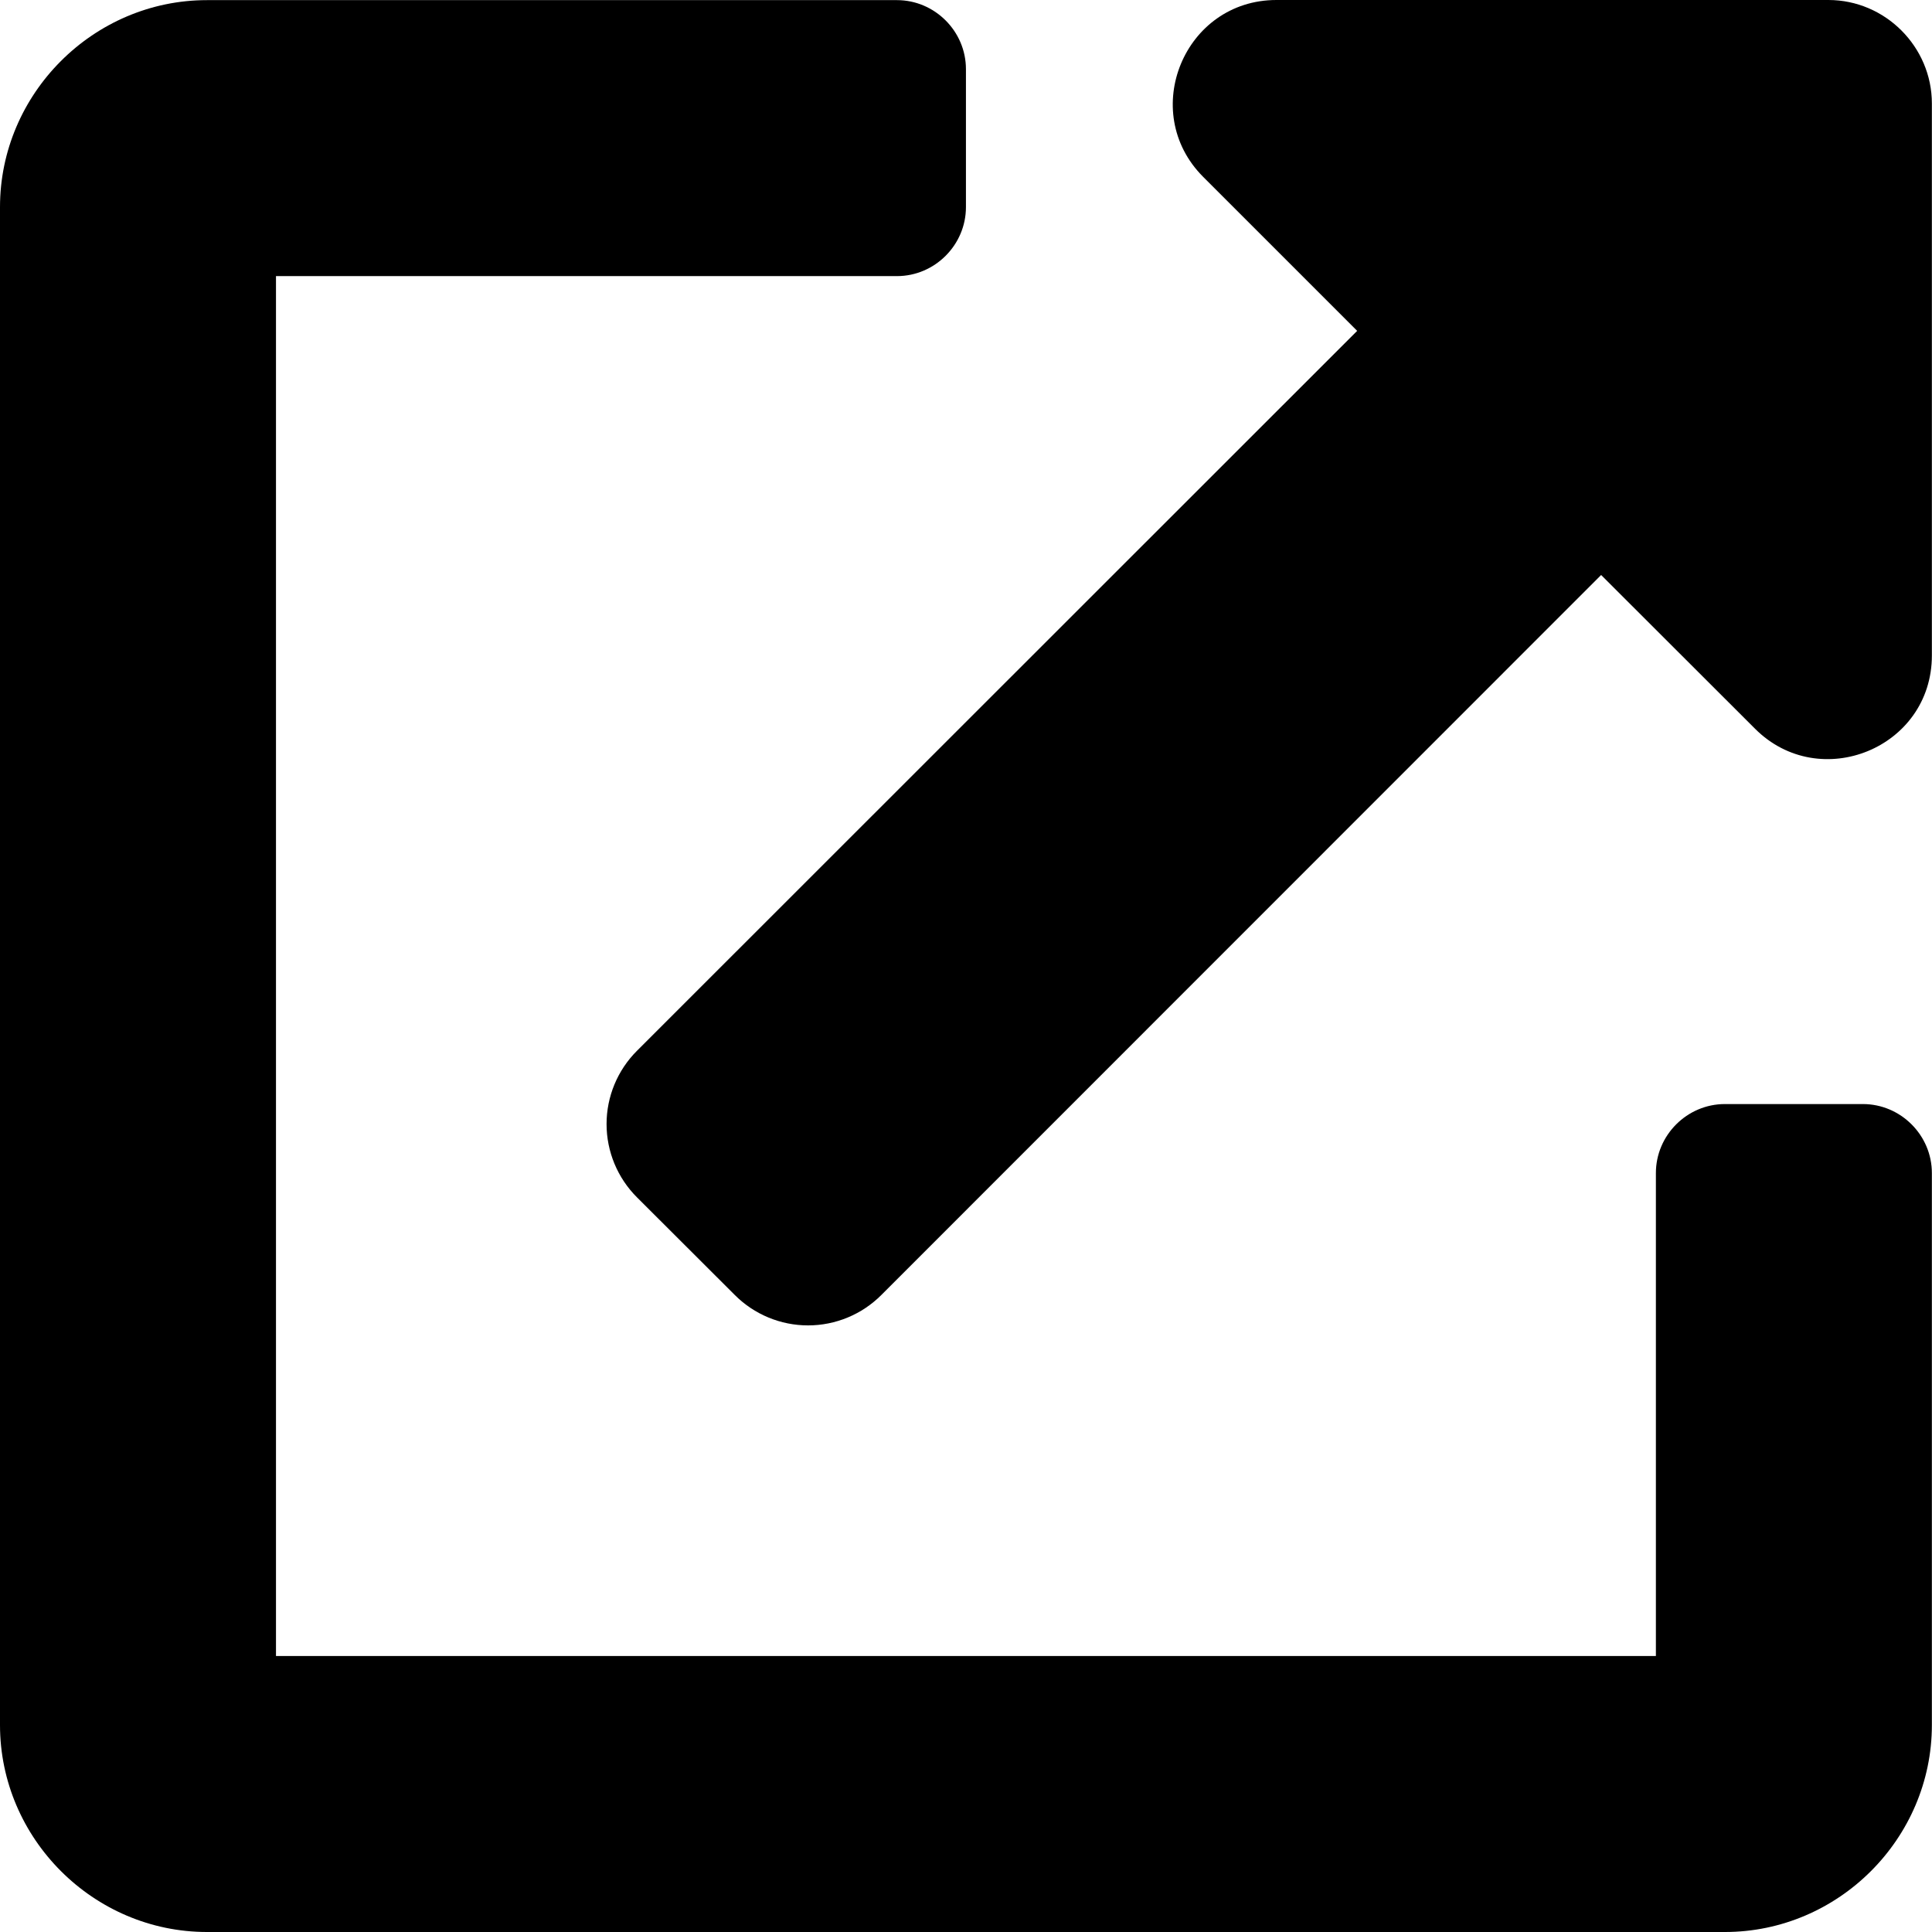
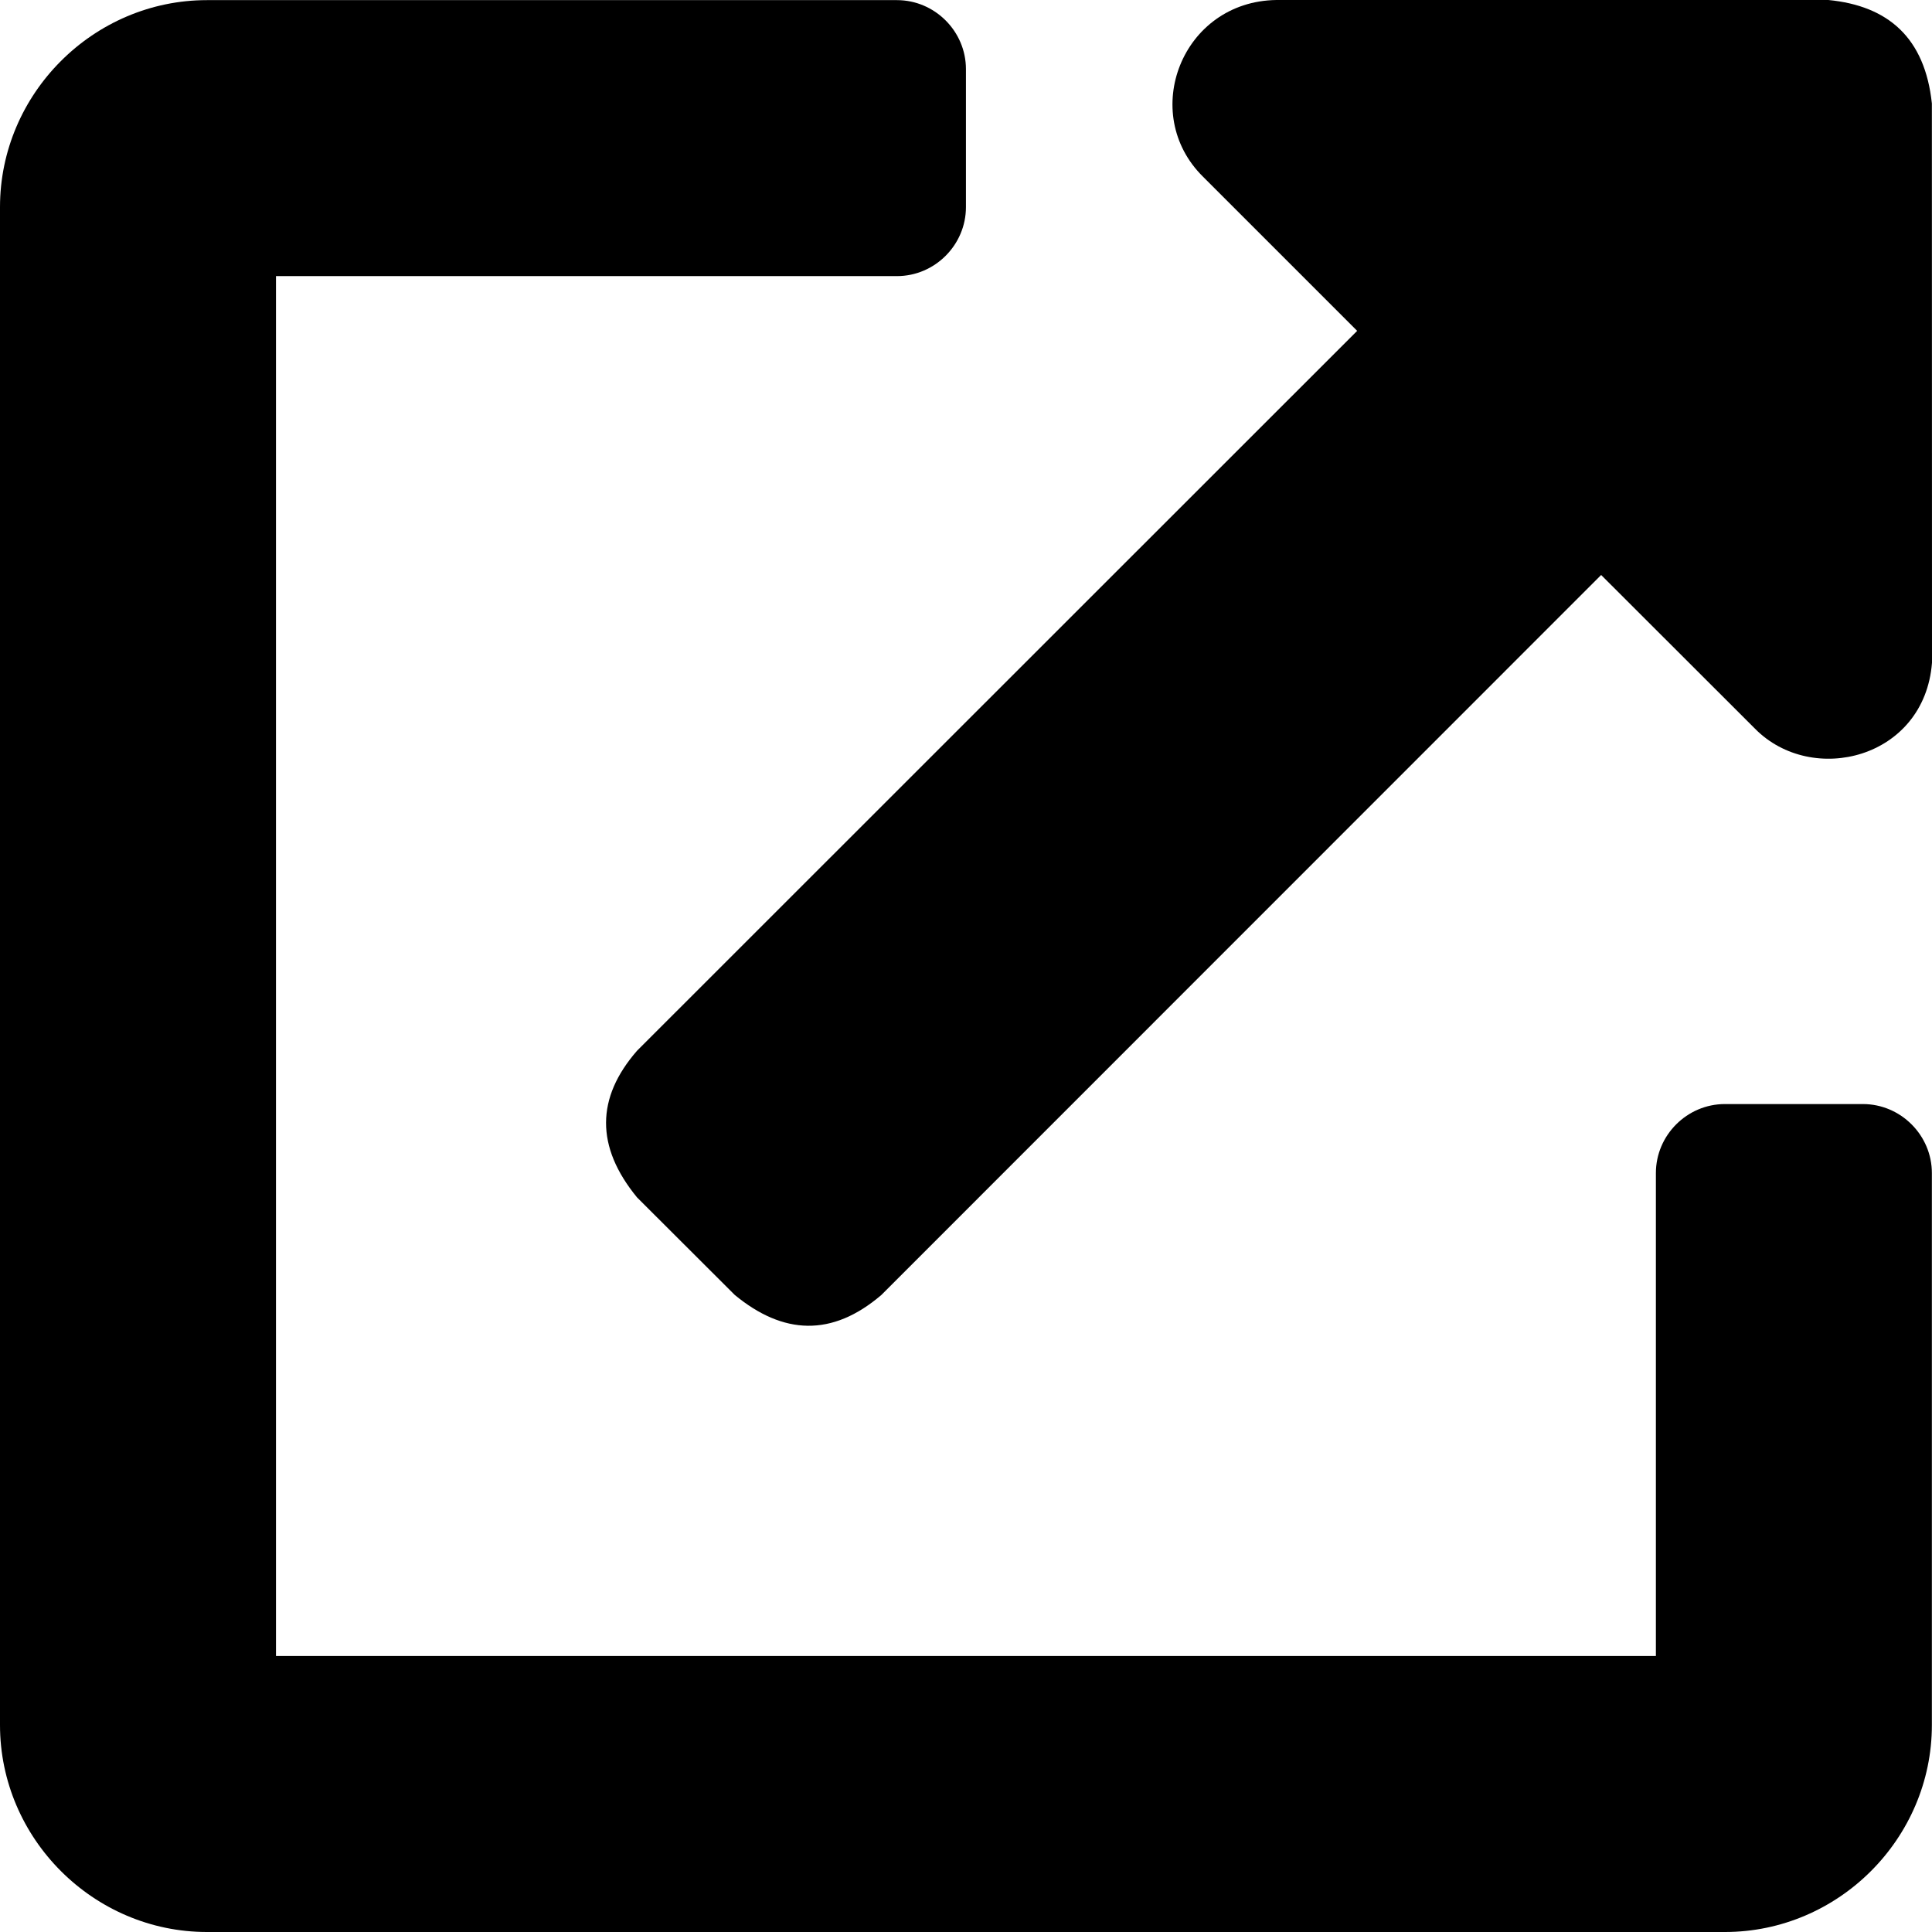
<svg xmlns="http://www.w3.org/2000/svg" width="100%" height="100%" viewBox="0 0 64 64" version="1.1" xml:space="preserve" style="fill-rule:evenodd;clip-rule:evenodd;stroke-linejoin:round;stroke-miterlimit:2;">
  <g transform="matrix(0.142848,0,0,0.142848,0,-9.13805)">
    <path d="M432,320L400,320C391.223,320 384,327.223 384,336L384,448L64,448L64,128L208,128C216.777,128 224,120.777 224,112L224,80C224,71.223 216.777,64 208,64L48,64C21.668,64 -0,85.668 0,112L0,464C0,490.332 21.668,512 48,512L400,512C426.332,512 448,490.332 448,464L448,336C448,327.223 440.777,320 432,320Z" style="fill-rule:nonzero;" />
-     <g class="arrow" transform="matrix(0.875058,0,0,0.875058,0,63.9705)">
-       <path d="M359.663,87.681L168.812,278.461C163.65,283.605 160.745,290.601 160.745,297.888C160.745,305.176 163.65,312.171 168.812,317.316L194.719,343.177C199.863,348.339 206.858,351.244 214.146,351.244C221.434,351.244 228.429,348.339 233.573,343.177L424.316,152.379L465.112,193.13C482.254,210.272 511.966,198.273 511.966,173.703L511.966,27.427C511.966,12.381 499.585,0 484.54,0L338.263,0C313.842,0 301.637,29.609 318.836,46.854L359.663,87.681Z" style="fill-rule:nonzero;" />
+     <g class="arrow" transform="matrix(7.00045,0,0,7.00045,0,63.9704)">
+       <path d="M44.958,10.96L21.102,34.808C19.745,36.366 19.724,37.984 21.102,39.665L24.34,42.897C25.945,44.22 27.563,44.295 29.197,42.897L53.04,19.047L58.139,24.141C60.026,26.054 63.752,25.137 64,21.953L63.996,3.428C63.766,1.254 62.551,0.193 60.568,0L42.283,0C39.151,0.043 37.72,3.755 39.855,5.857L44.958,10.96Z" />
    </g>
  </g>
</svg>
